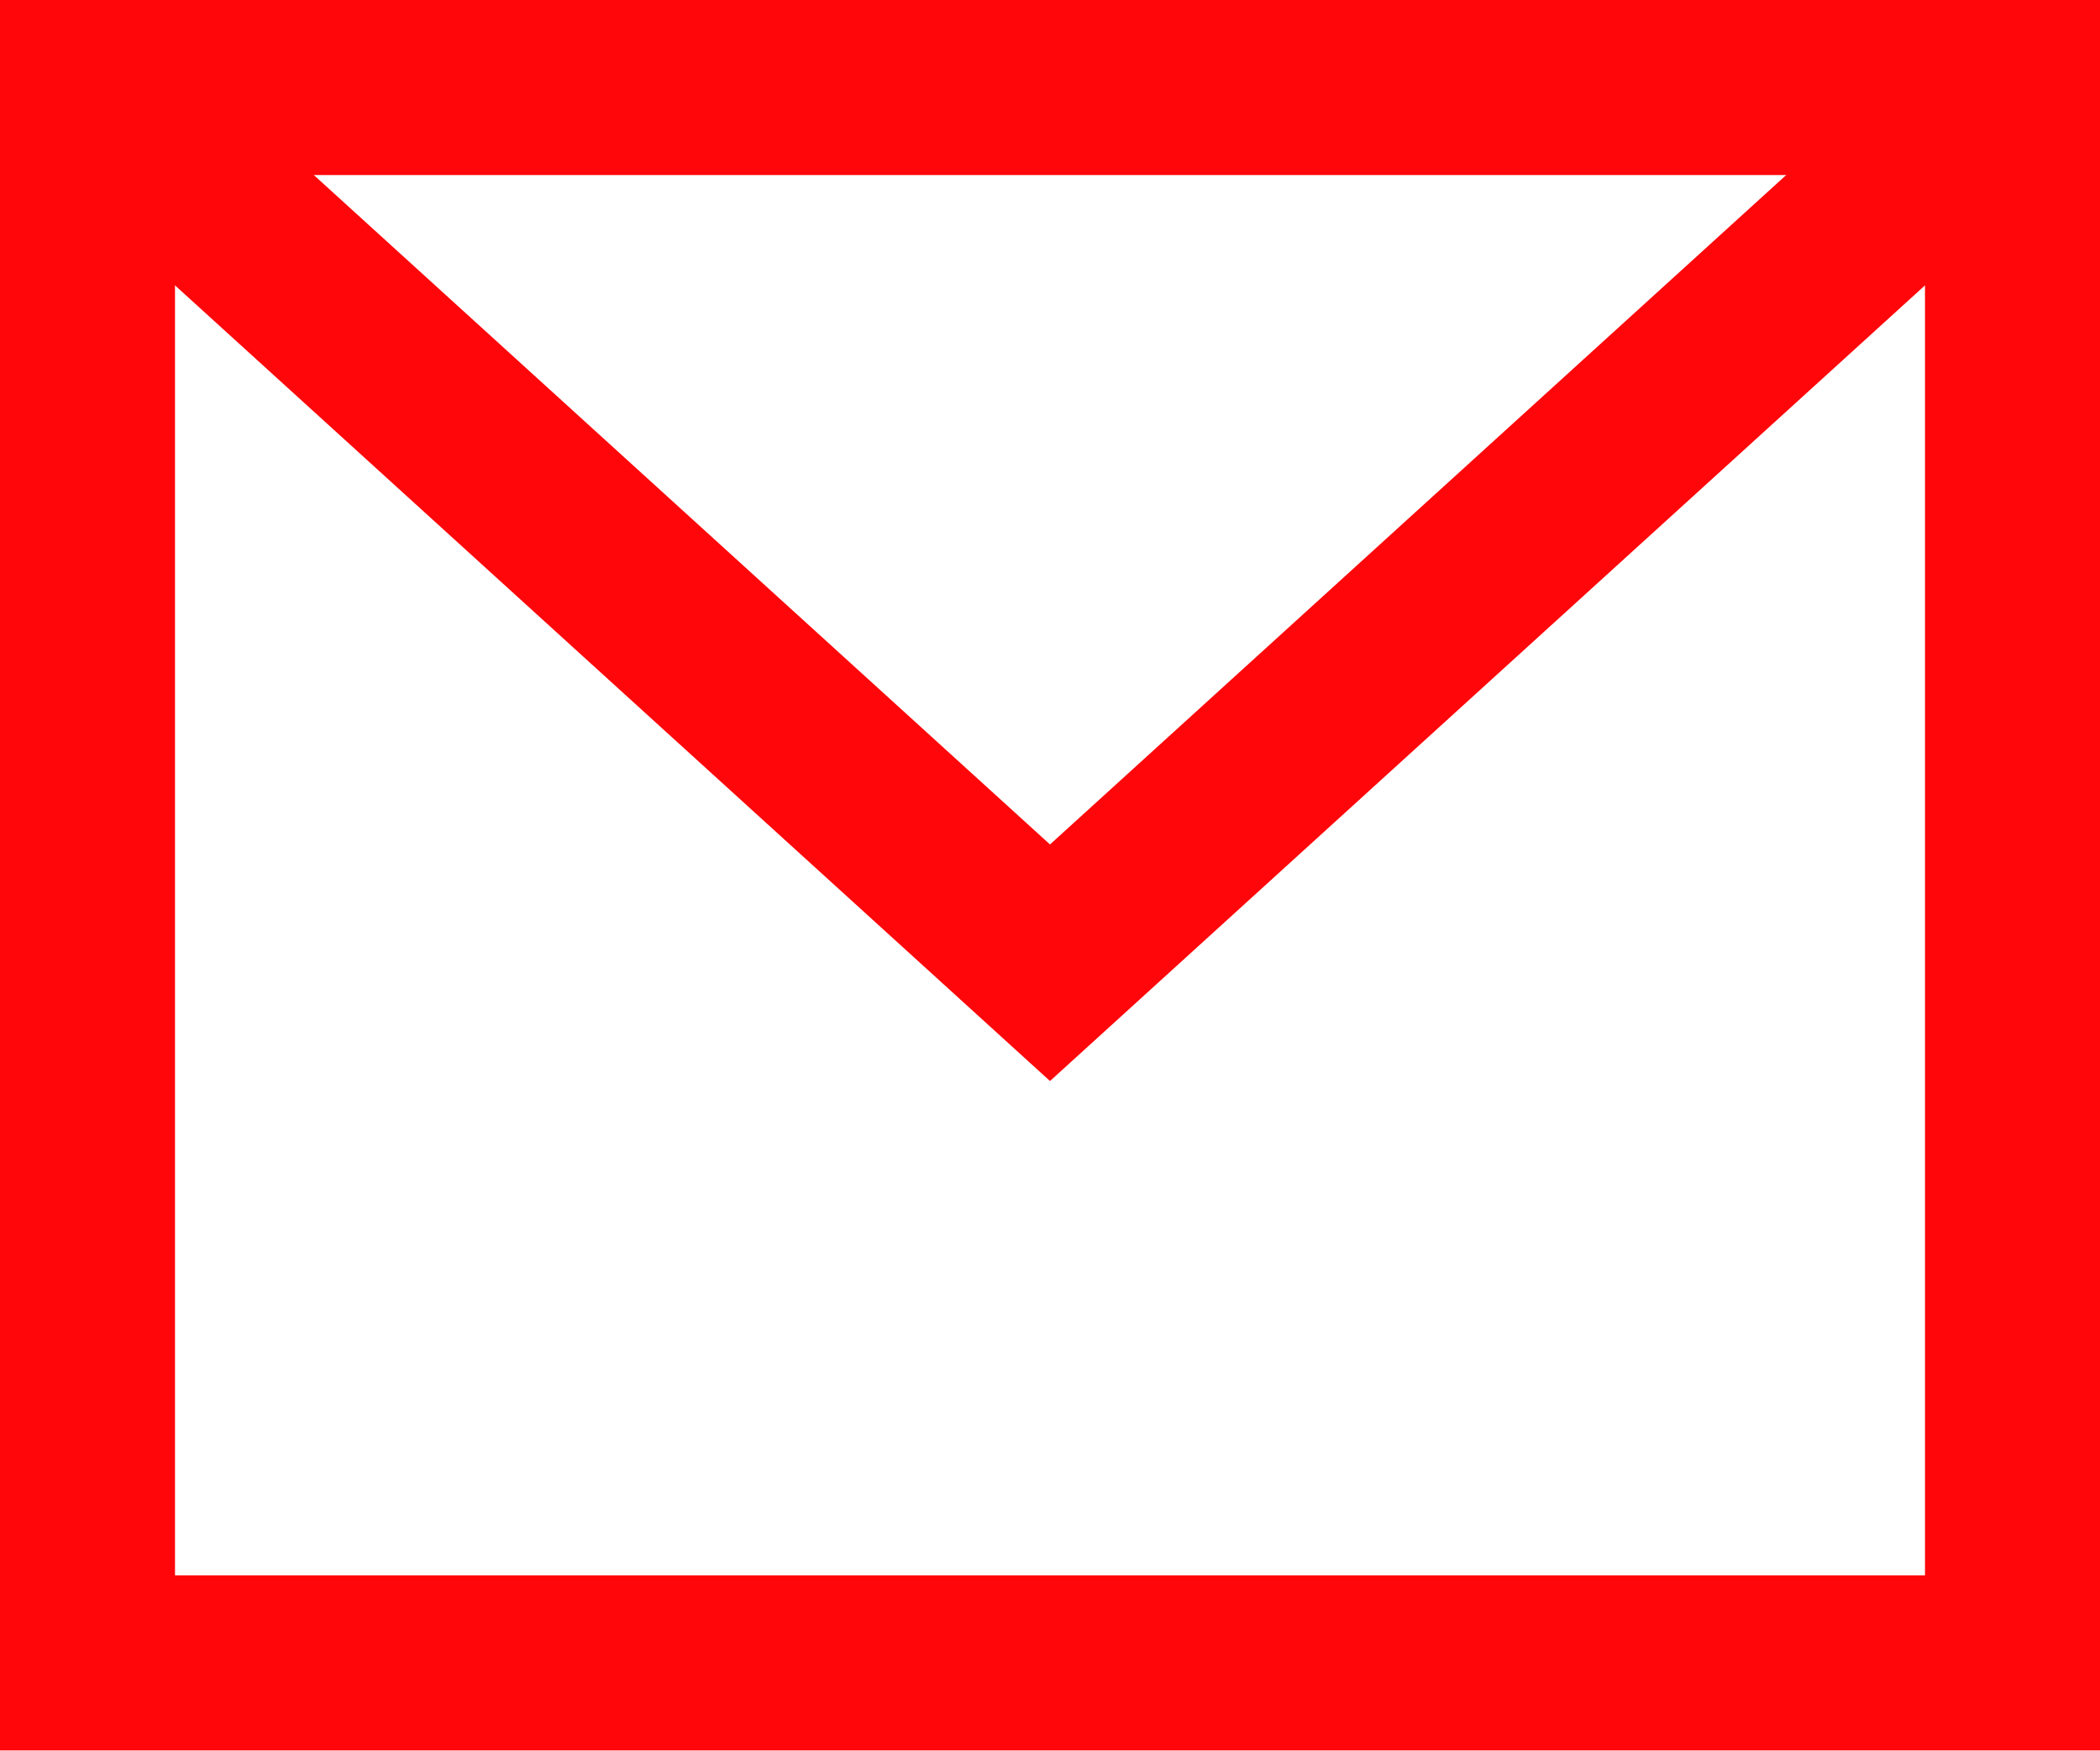
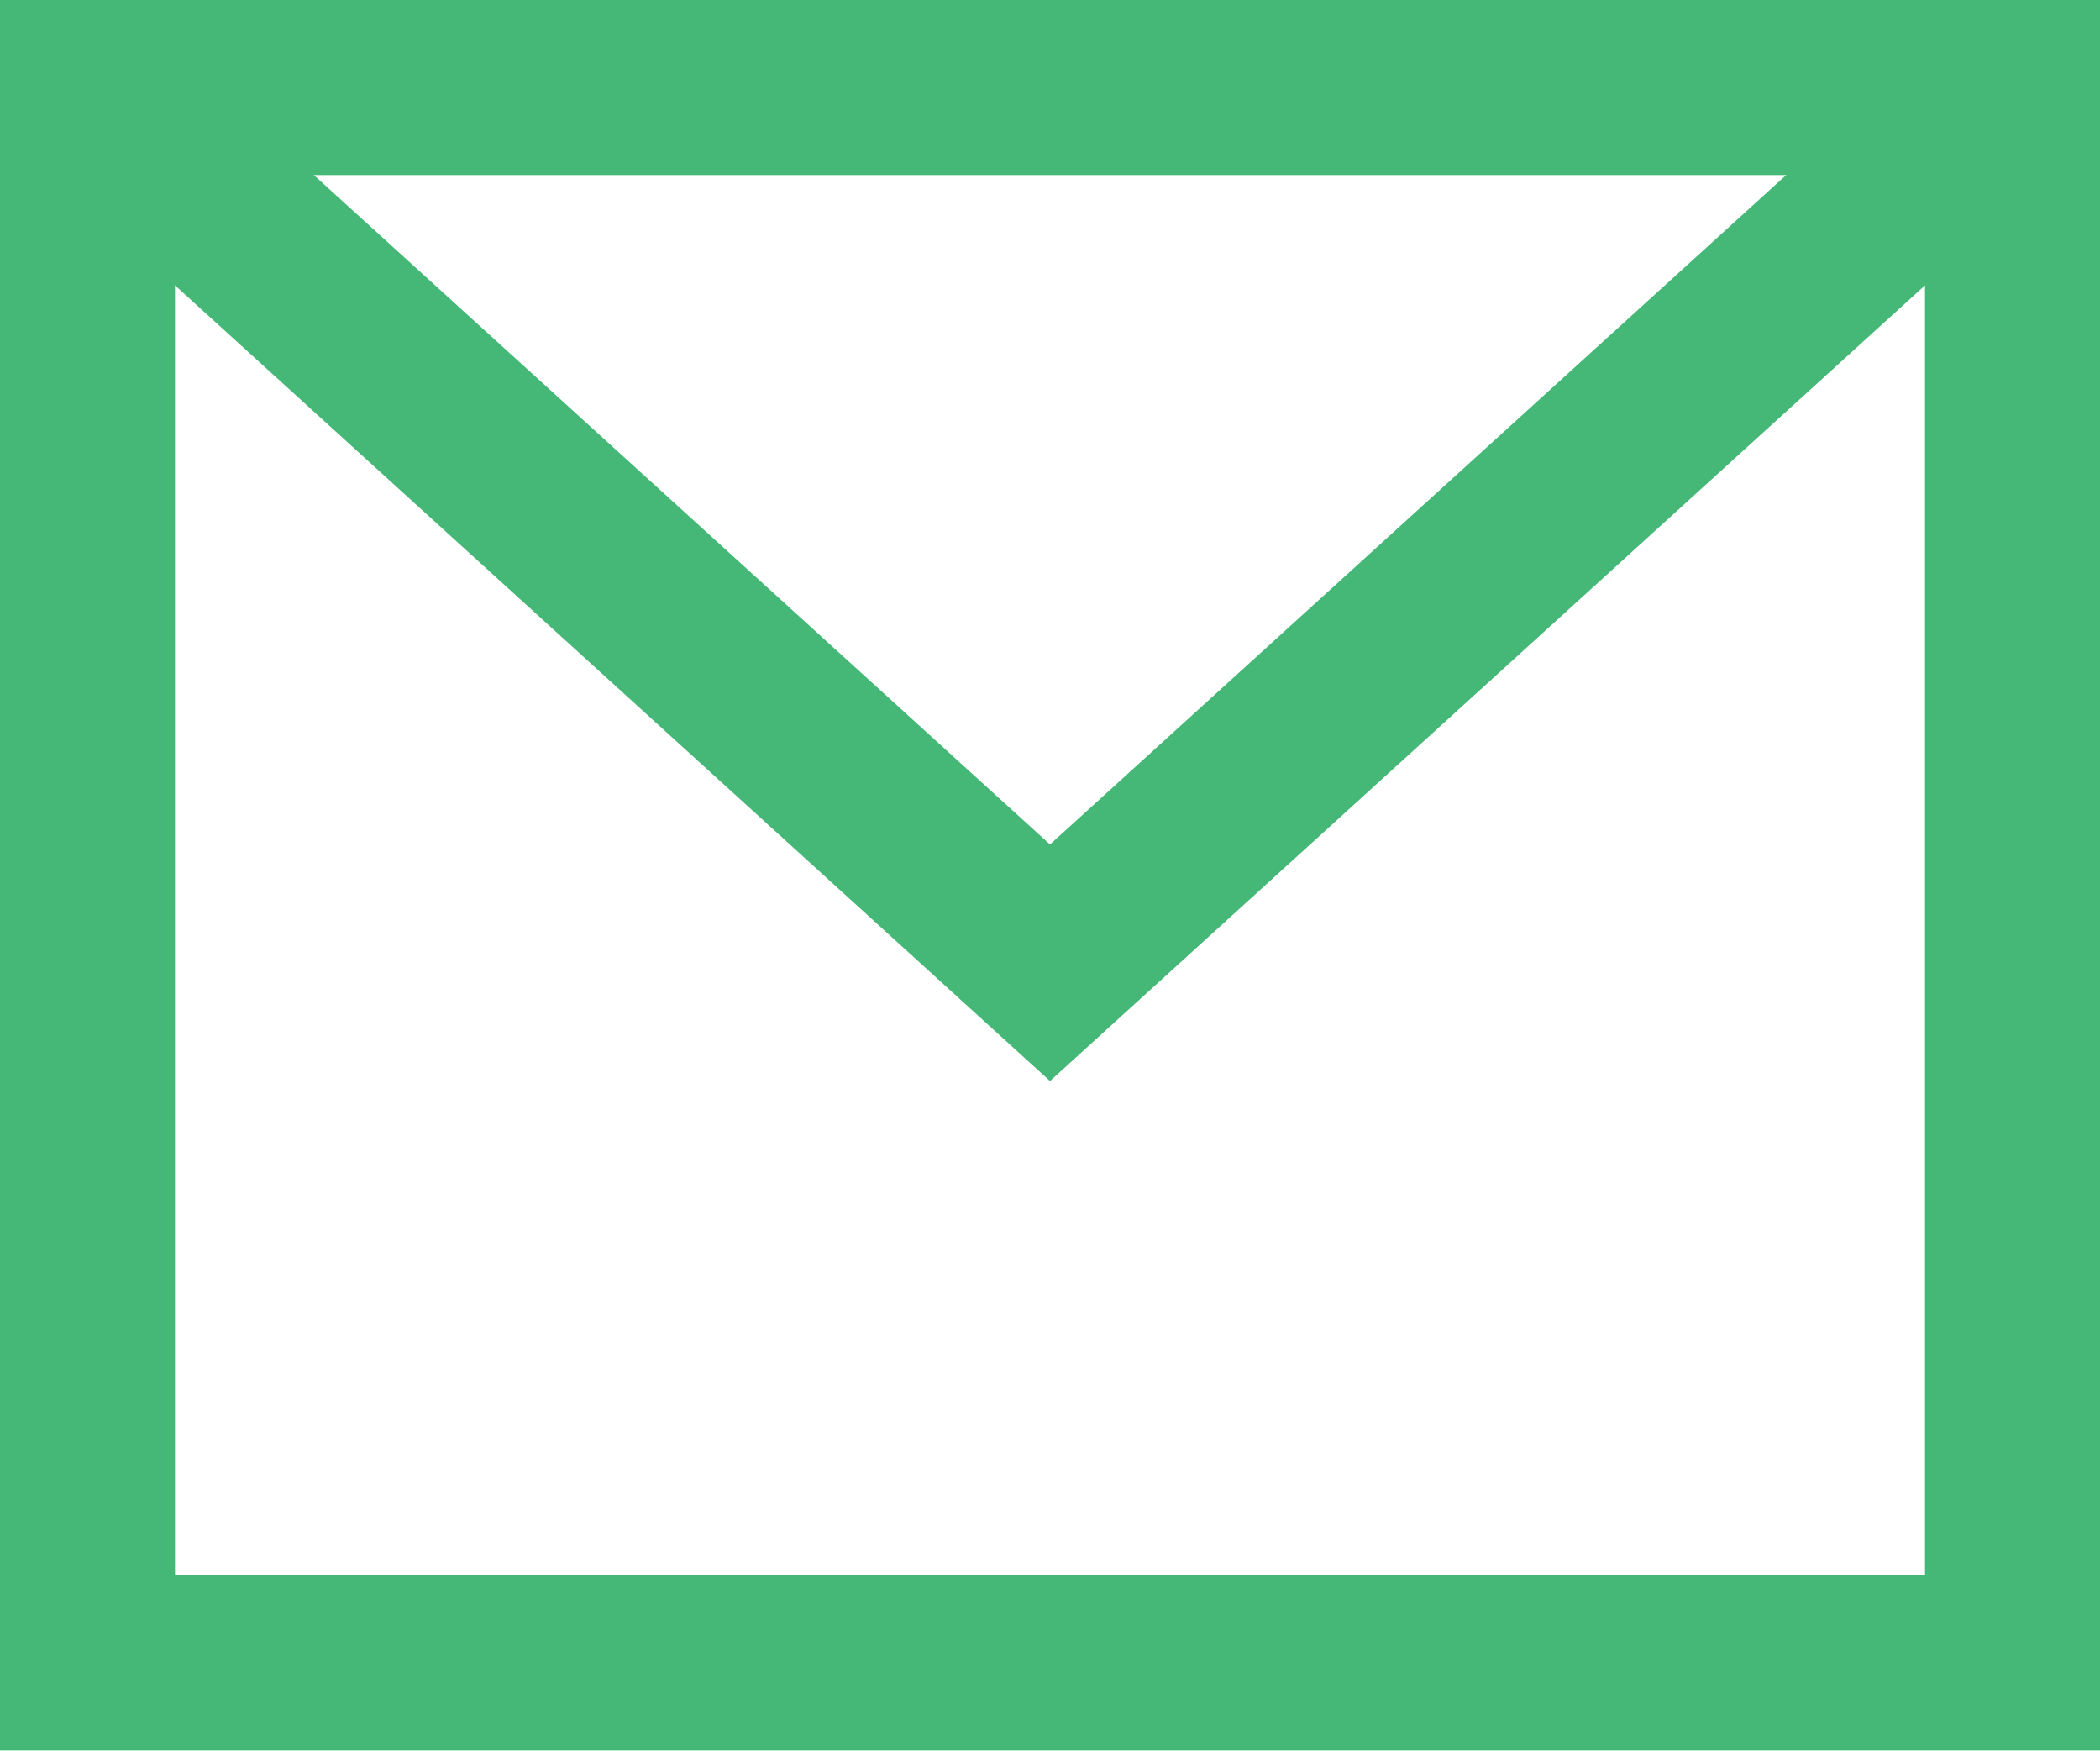
<svg xmlns="http://www.w3.org/2000/svg" width="24" height="20" viewBox="0 0 24 20">
-   <g stroke="#FF060A" stroke-width="2" fill="none" fill-rule="evenodd">
+   <g stroke="#45b877" stroke-width="2" fill="none" fill-rule="evenodd">
    <path d="M1 1l11 10L23 1" />
    <path stroke-linecap="square" d="M1 1h22v18H1z" />
  </g>
</svg>
